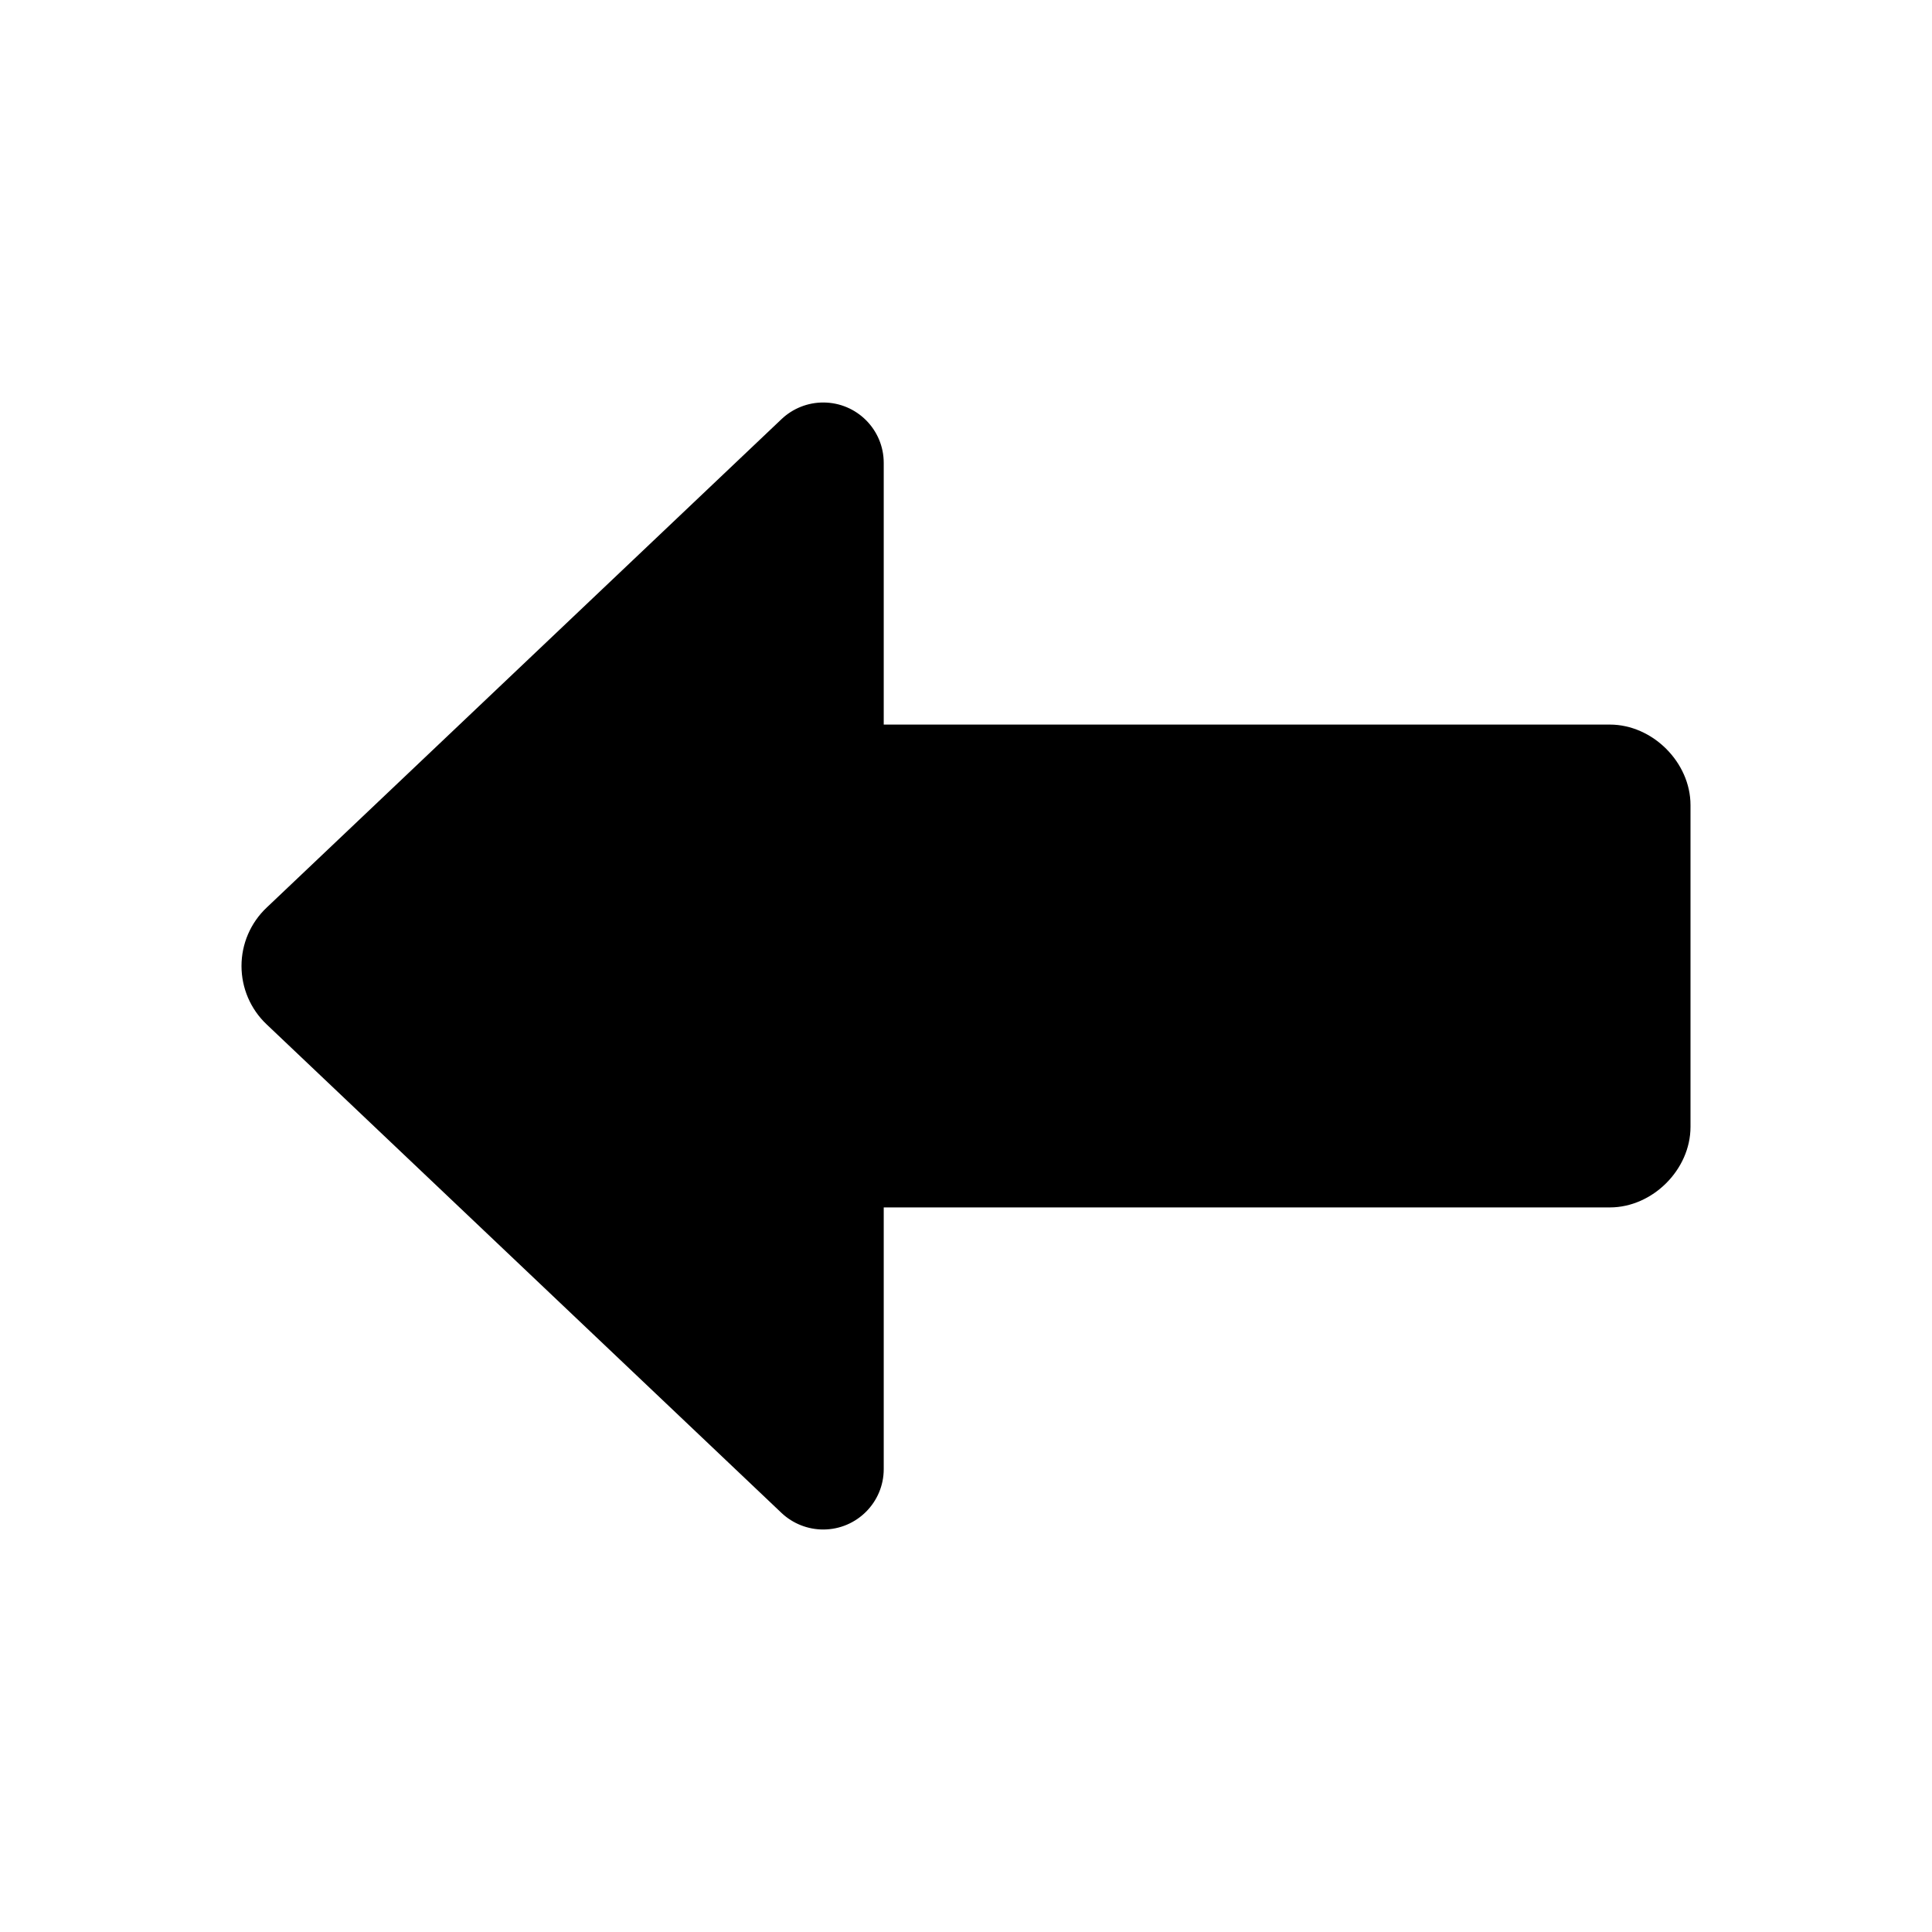
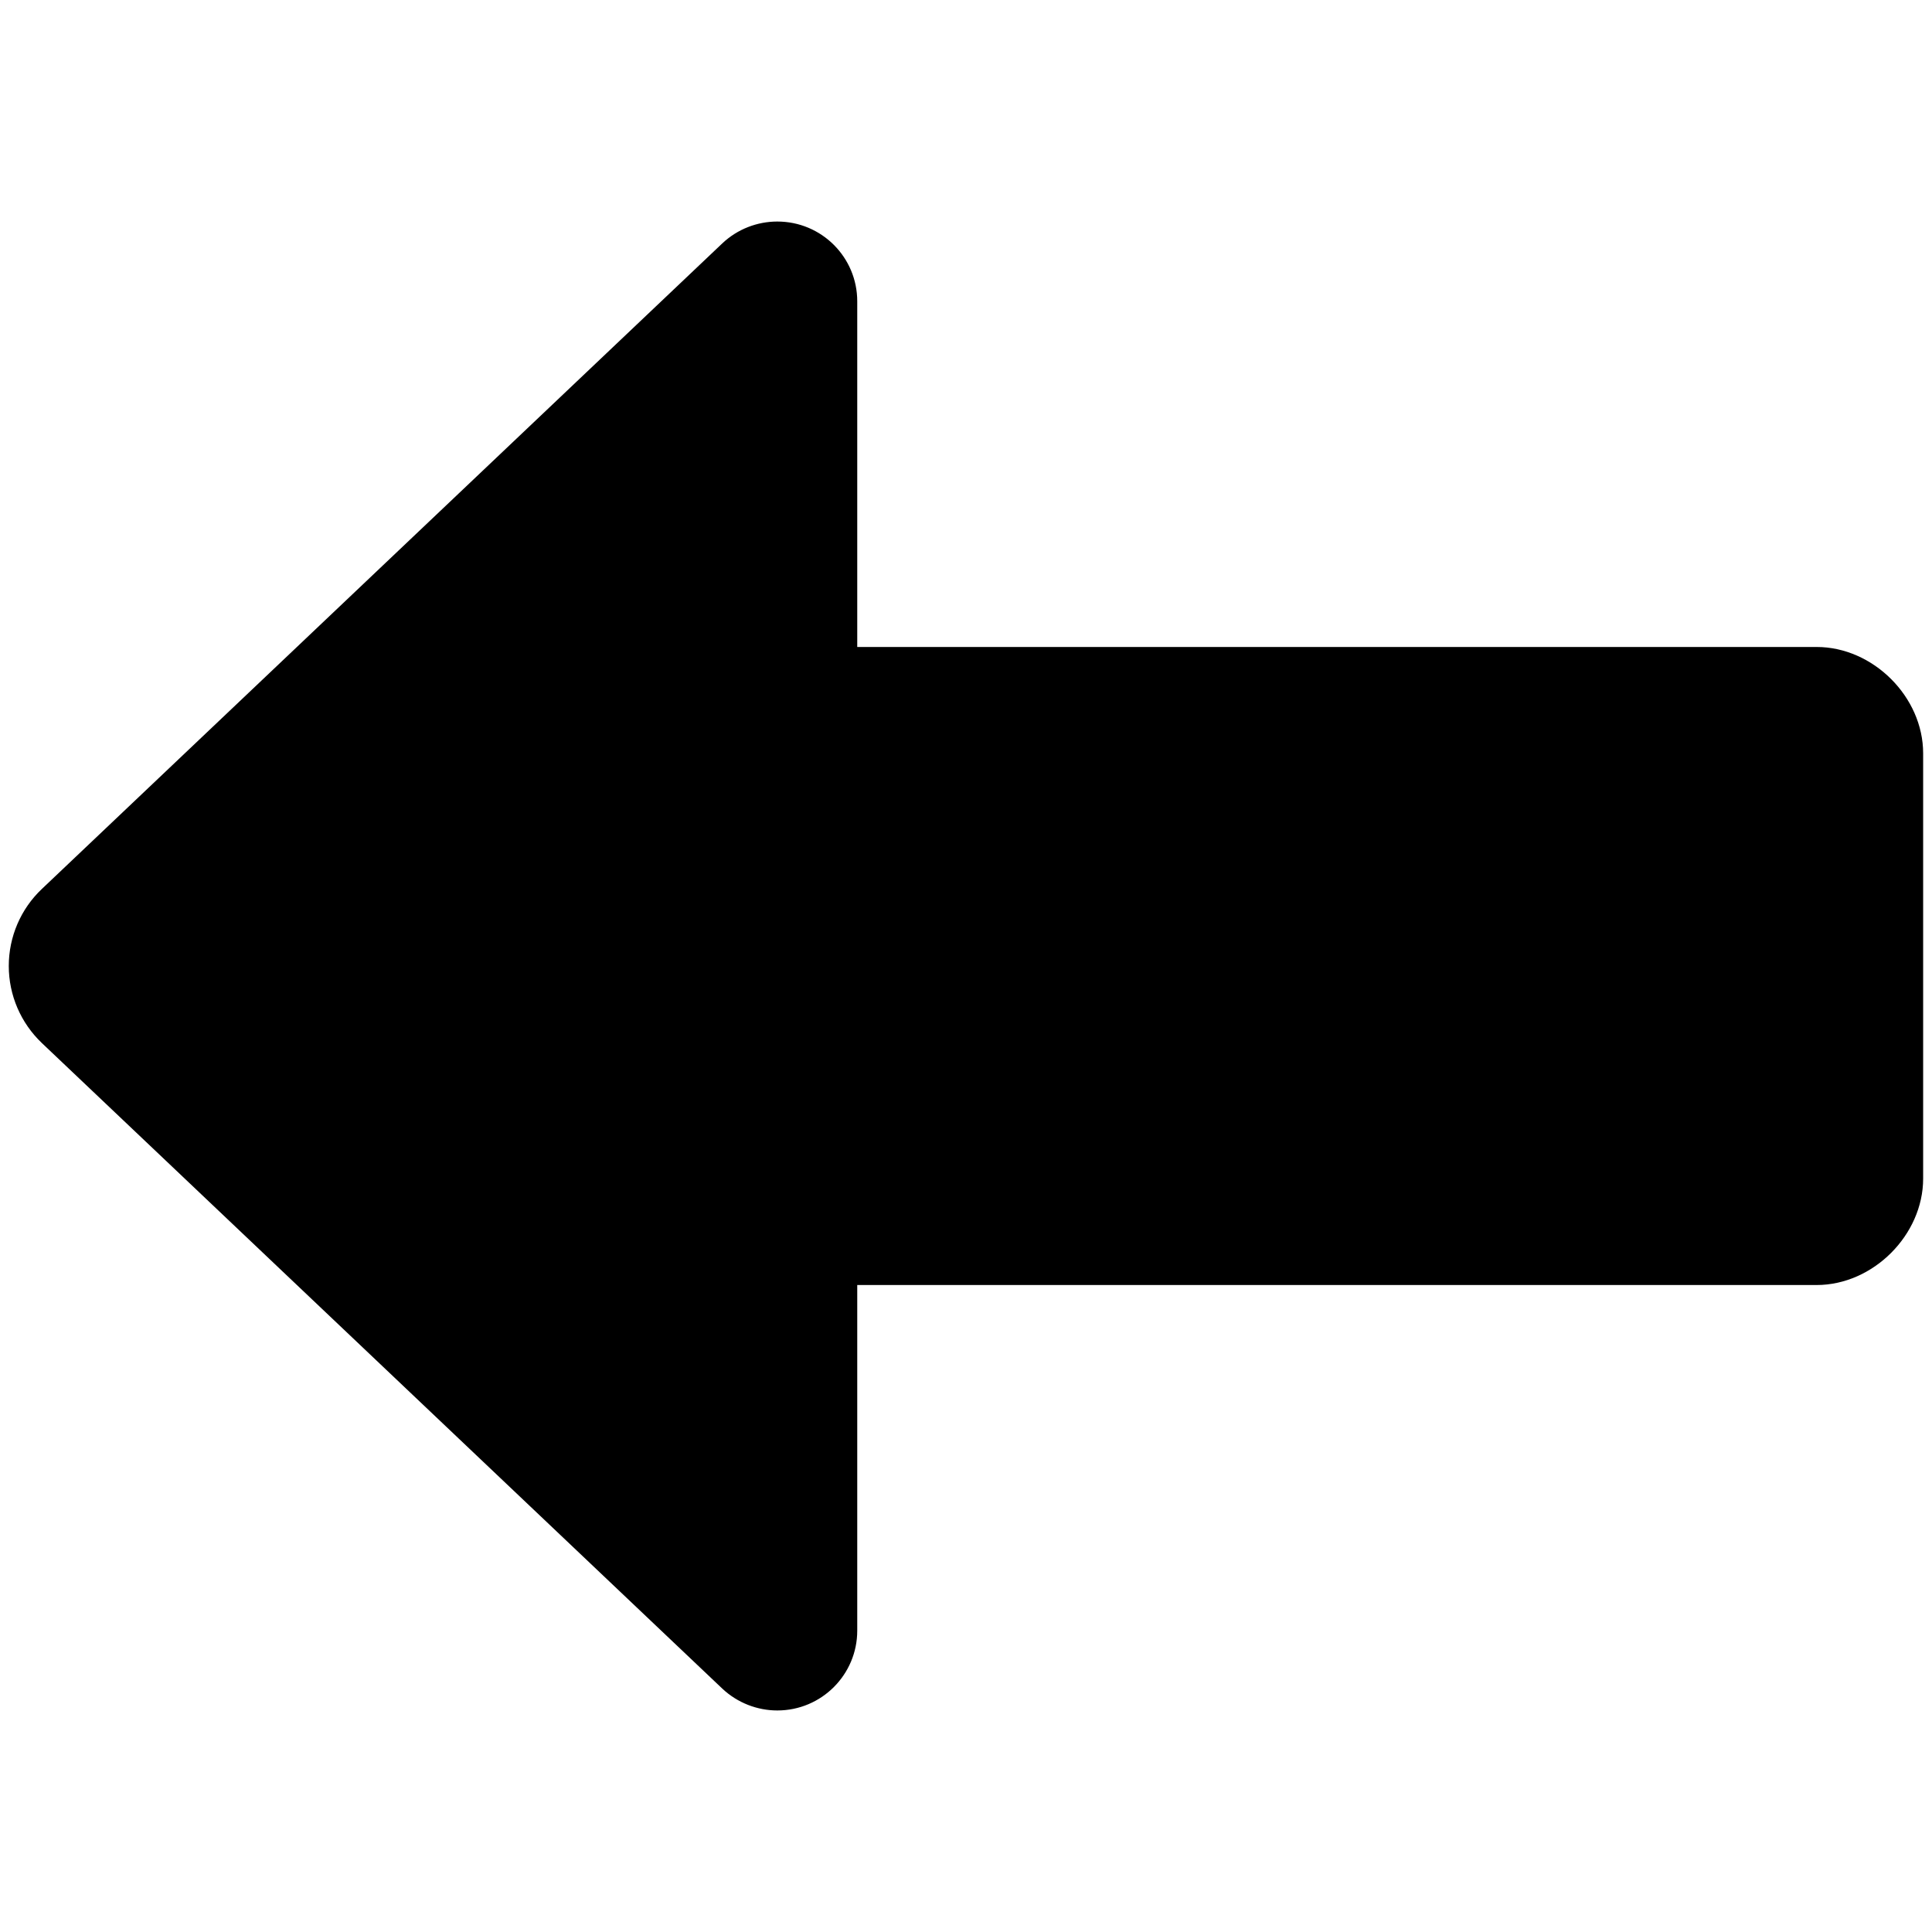
- <svg xmlns="http://www.w3.org/2000/svg" clip-rule="evenodd" fill-rule="evenodd" stroke-linejoin="round" stroke-miterlimit="2" viewBox="0 0 24 24">
-   <path d="m10.978 14.999v3.251c0 .412-.335.75-.752.75-.188 0-.375-.071-.518-.206-1.775-1.685-4.945-4.692-6.396-6.069-.2-.189-.312-.452-.312-.725 0-.274.112-.536.312-.725 1.451-1.377 4.621-4.385 6.396-6.068.143-.136.33-.207.518-.207.417 0 .752.337.752.75v3.251h9.02c.531 0 1.002.47 1.002 1v3.998c0 .53-.471 1-1.002 1z" fill-rule="nonzero" />
+ <svg xmlns="http://www.w3.org/2000/svg" viewBox="0 0 24 24" clip-rule="evenodd" fill-rule="evenodd" stroke-linejoin="round" stroke-miterlimit="2">
+   <path d="M 10.649 15.963 L 10.649 20.257 C 10.649 20.801 10.207 21.248 9.656 21.248 C 9.408 21.248 9.161 21.154 8.972 20.976 C 6.627 18.75 2.438 14.776 0.521 12.958 C 0.257 12.707 0.109 12.361 0.109 12 C 0.109 11.638 0.257 11.291 0.521 11.042 C 2.438 9.223 6.627 5.249 8.972 3.024 C 9.161 2.845 9.408 2.752 9.656 2.752 C 10.207 2.752 10.649 3.197 10.649 3.743 L 10.649 8.037 L 22.567 8.037 C 23.269 8.037 23.89 8.658 23.89 9.358 L 23.89 14.641 C 23.89 15.34 23.269 15.963 22.567 15.963 L 10.649 15.963 Z" fill-rule="nonzero" style="" />
</svg>
